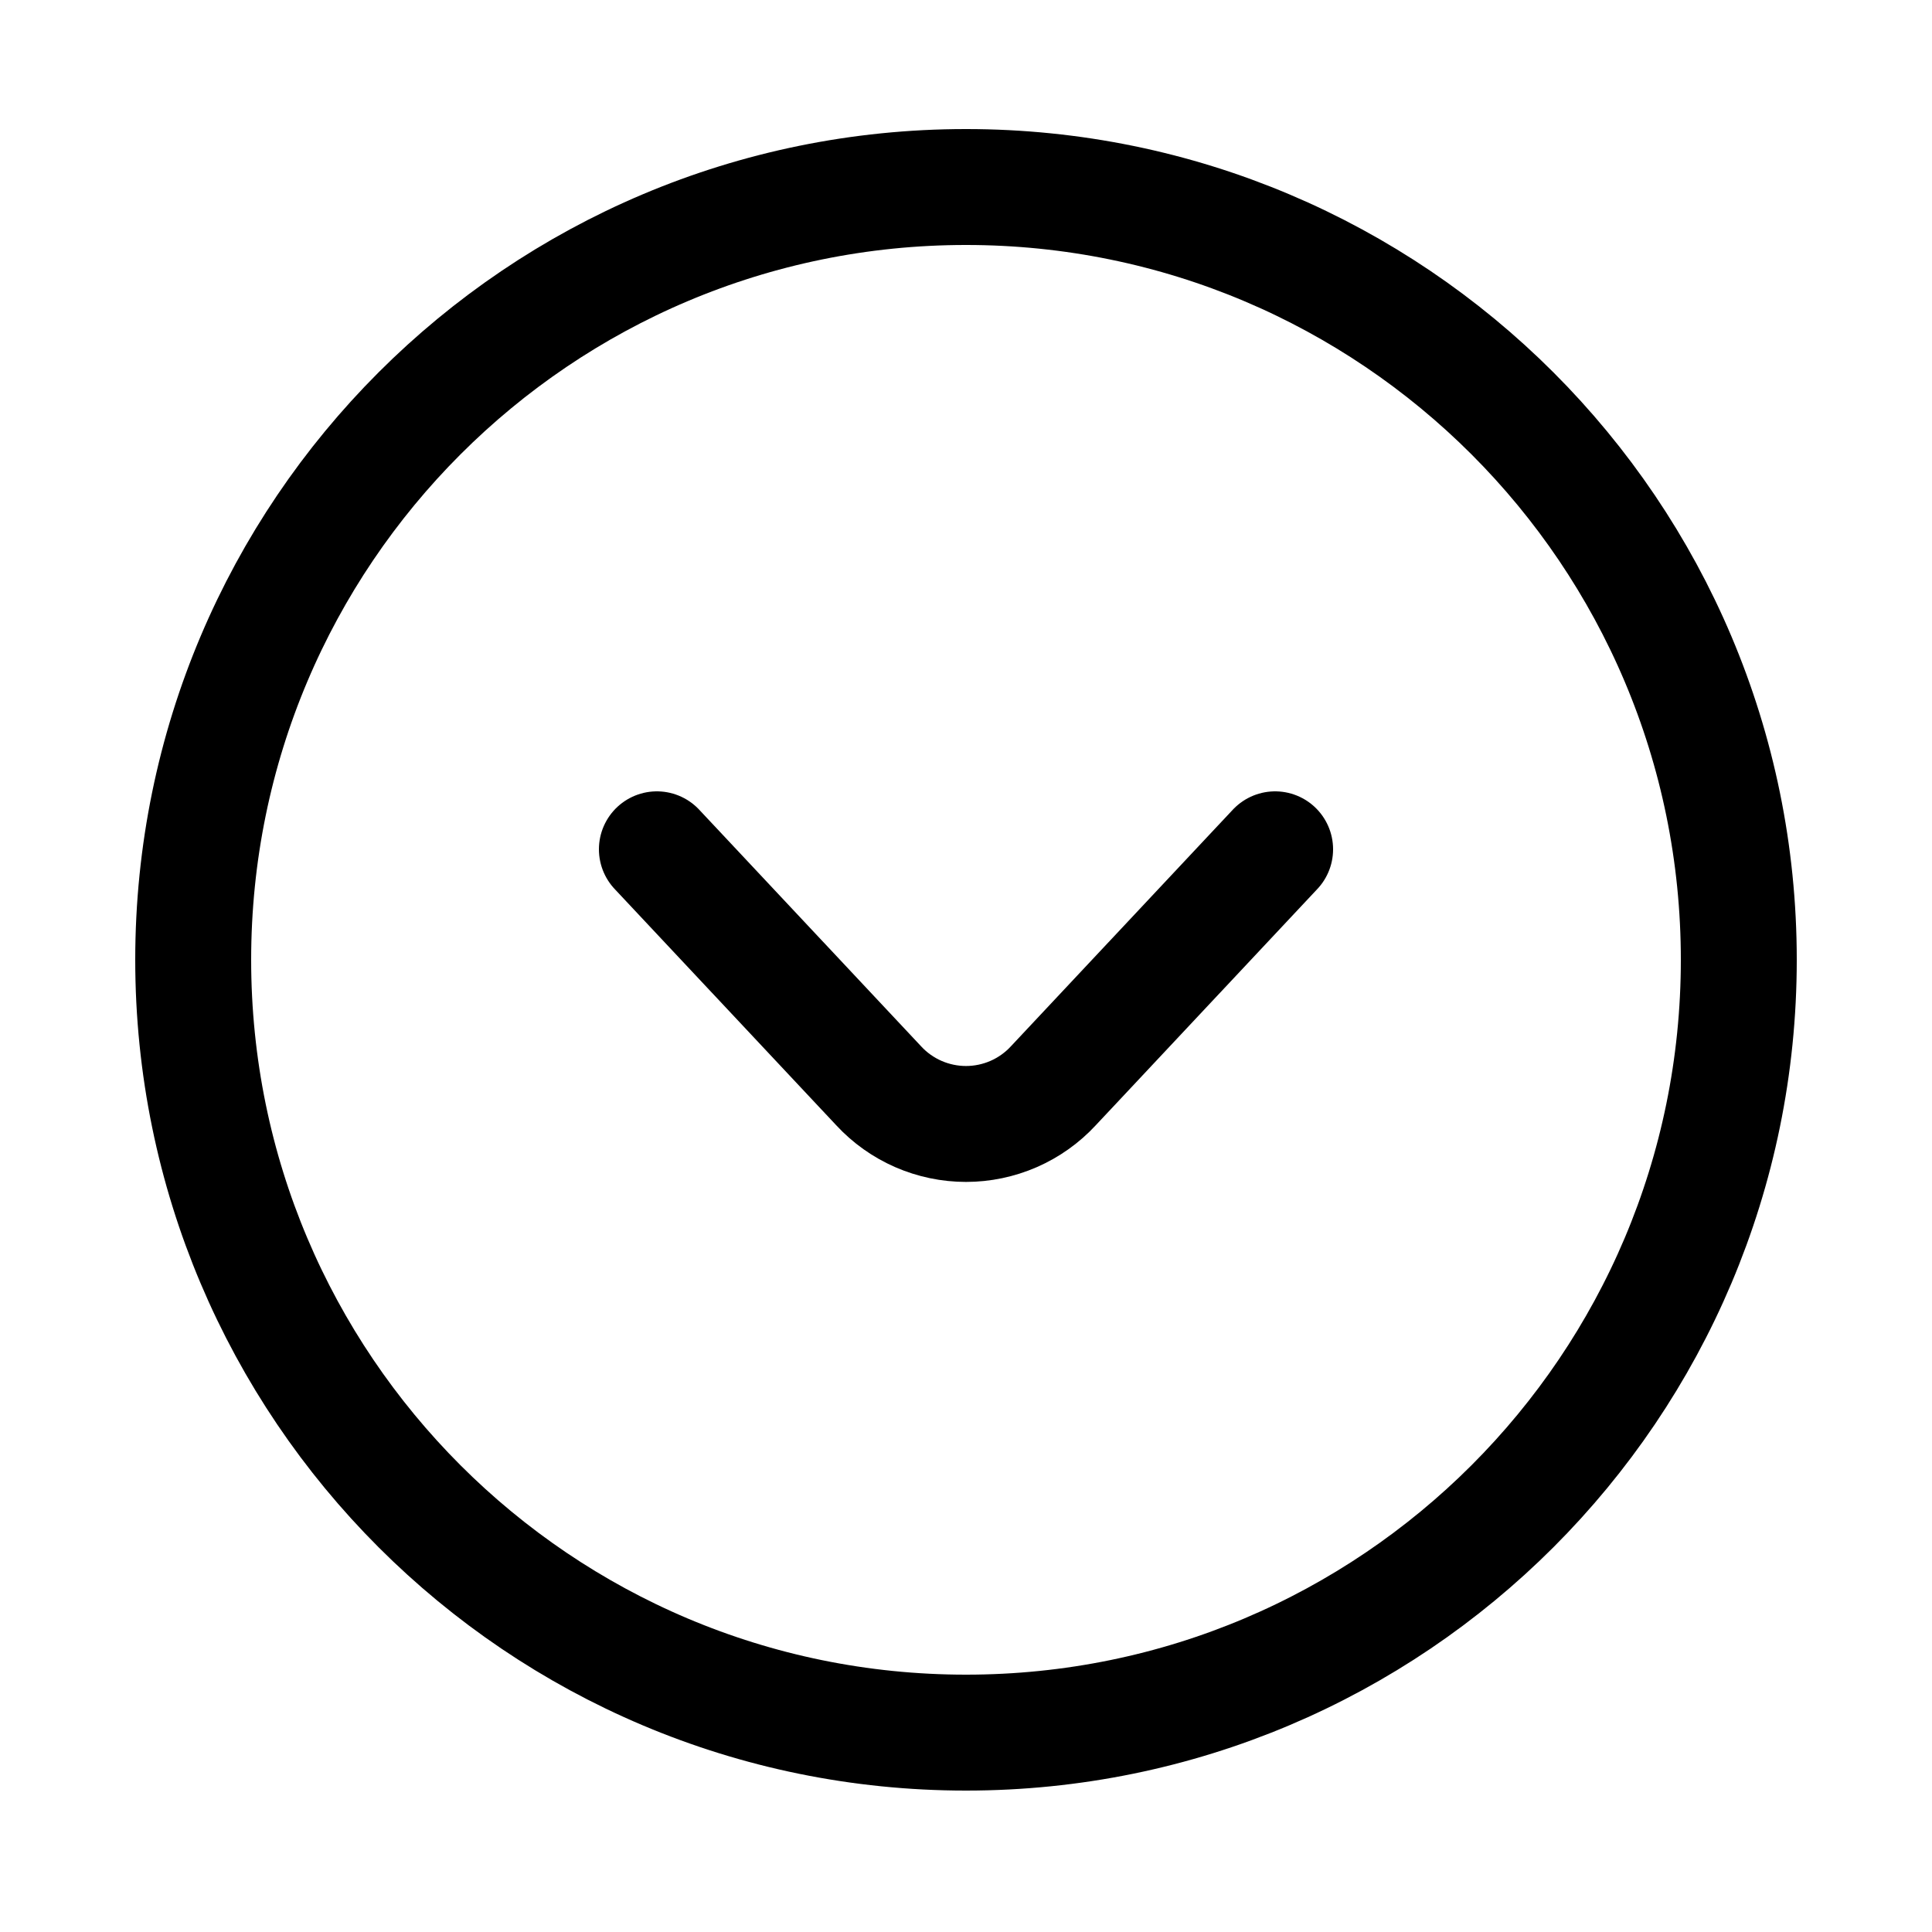
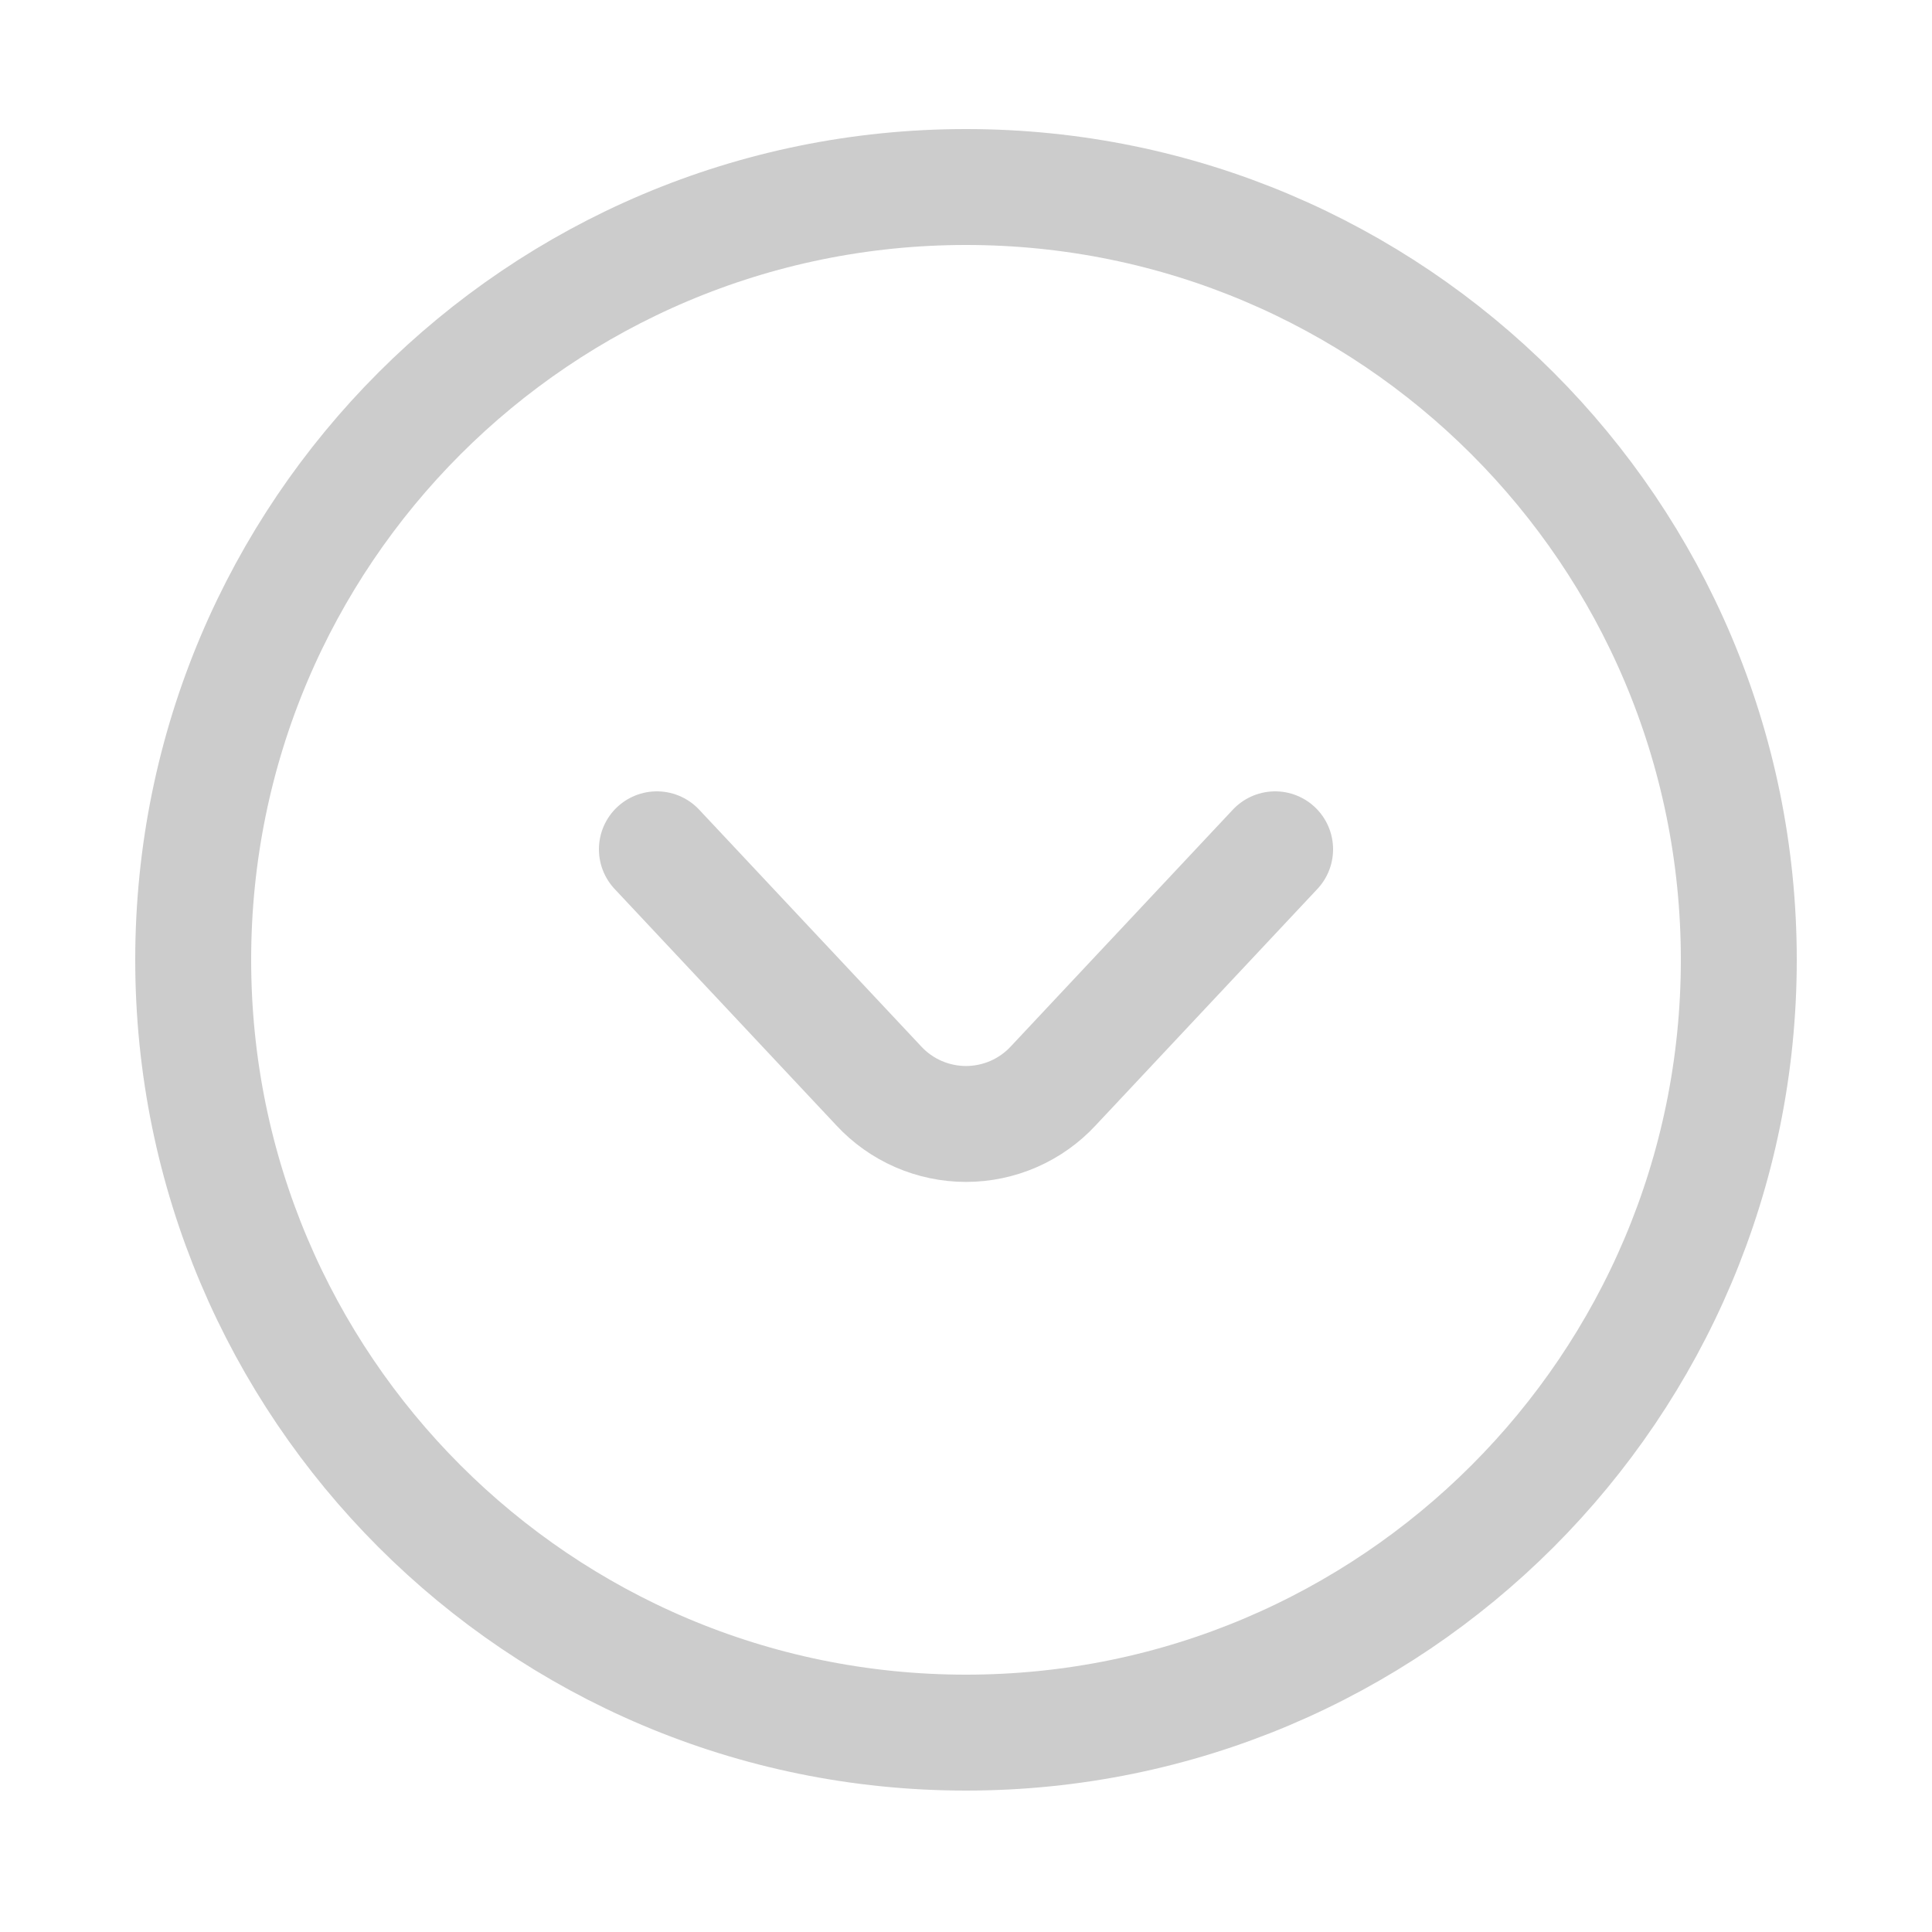
<svg xmlns="http://www.w3.org/2000/svg" width="800px" height="800px" viewBox="-0.5 0 25 25" fill="none">
-   <path d="M12 22.42C17.523 22.42 22 17.943 22 12.42C22 6.897 17.523 2.42 12 2.42C6.477 2.42 2 6.897 2 12.42C2 17.943 6.477 22.42 12 22.42Z" stroke="#000000" stroke-width="1.5" stroke-linecap="round" stroke-linejoin="round" />
-   <path d="M16 10.99L13.13 14.05C12.986 14.206 12.811 14.33 12.617 14.415C12.422 14.5 12.212 14.544 12 14.544C11.788 14.544 11.578 14.5 11.383 14.415C11.189 14.33 11.014 14.206 10.87 14.05L8 10.99" stroke="#000000" stroke-width="1.5" stroke-linecap="round" stroke-linejoin="round" />
+   <path d="M12 22.42C17.523 22.42 22 17.943 22 12.42C22 6.897 17.523 2.42 12 2.42C6.477 2.42 2 6.897 2 12.42C2 17.943 6.477 22.42 12 22.42Z" stroke="#cccccc" stroke-width="1.5" stroke-linecap="round" stroke-linejoin="round" />
+   <path d="M16 10.99L13.13 14.05C12.986 14.206 12.811 14.33 12.617 14.415C12.422 14.5 12.212 14.544 12 14.544C11.788 14.544 11.578 14.5 11.383 14.415C11.189 14.33 11.014 14.206 10.87 14.05L8 10.99" stroke="#cccccc" stroke-width="1.5" stroke-linecap="round" stroke-linejoin="round" />
</svg>
